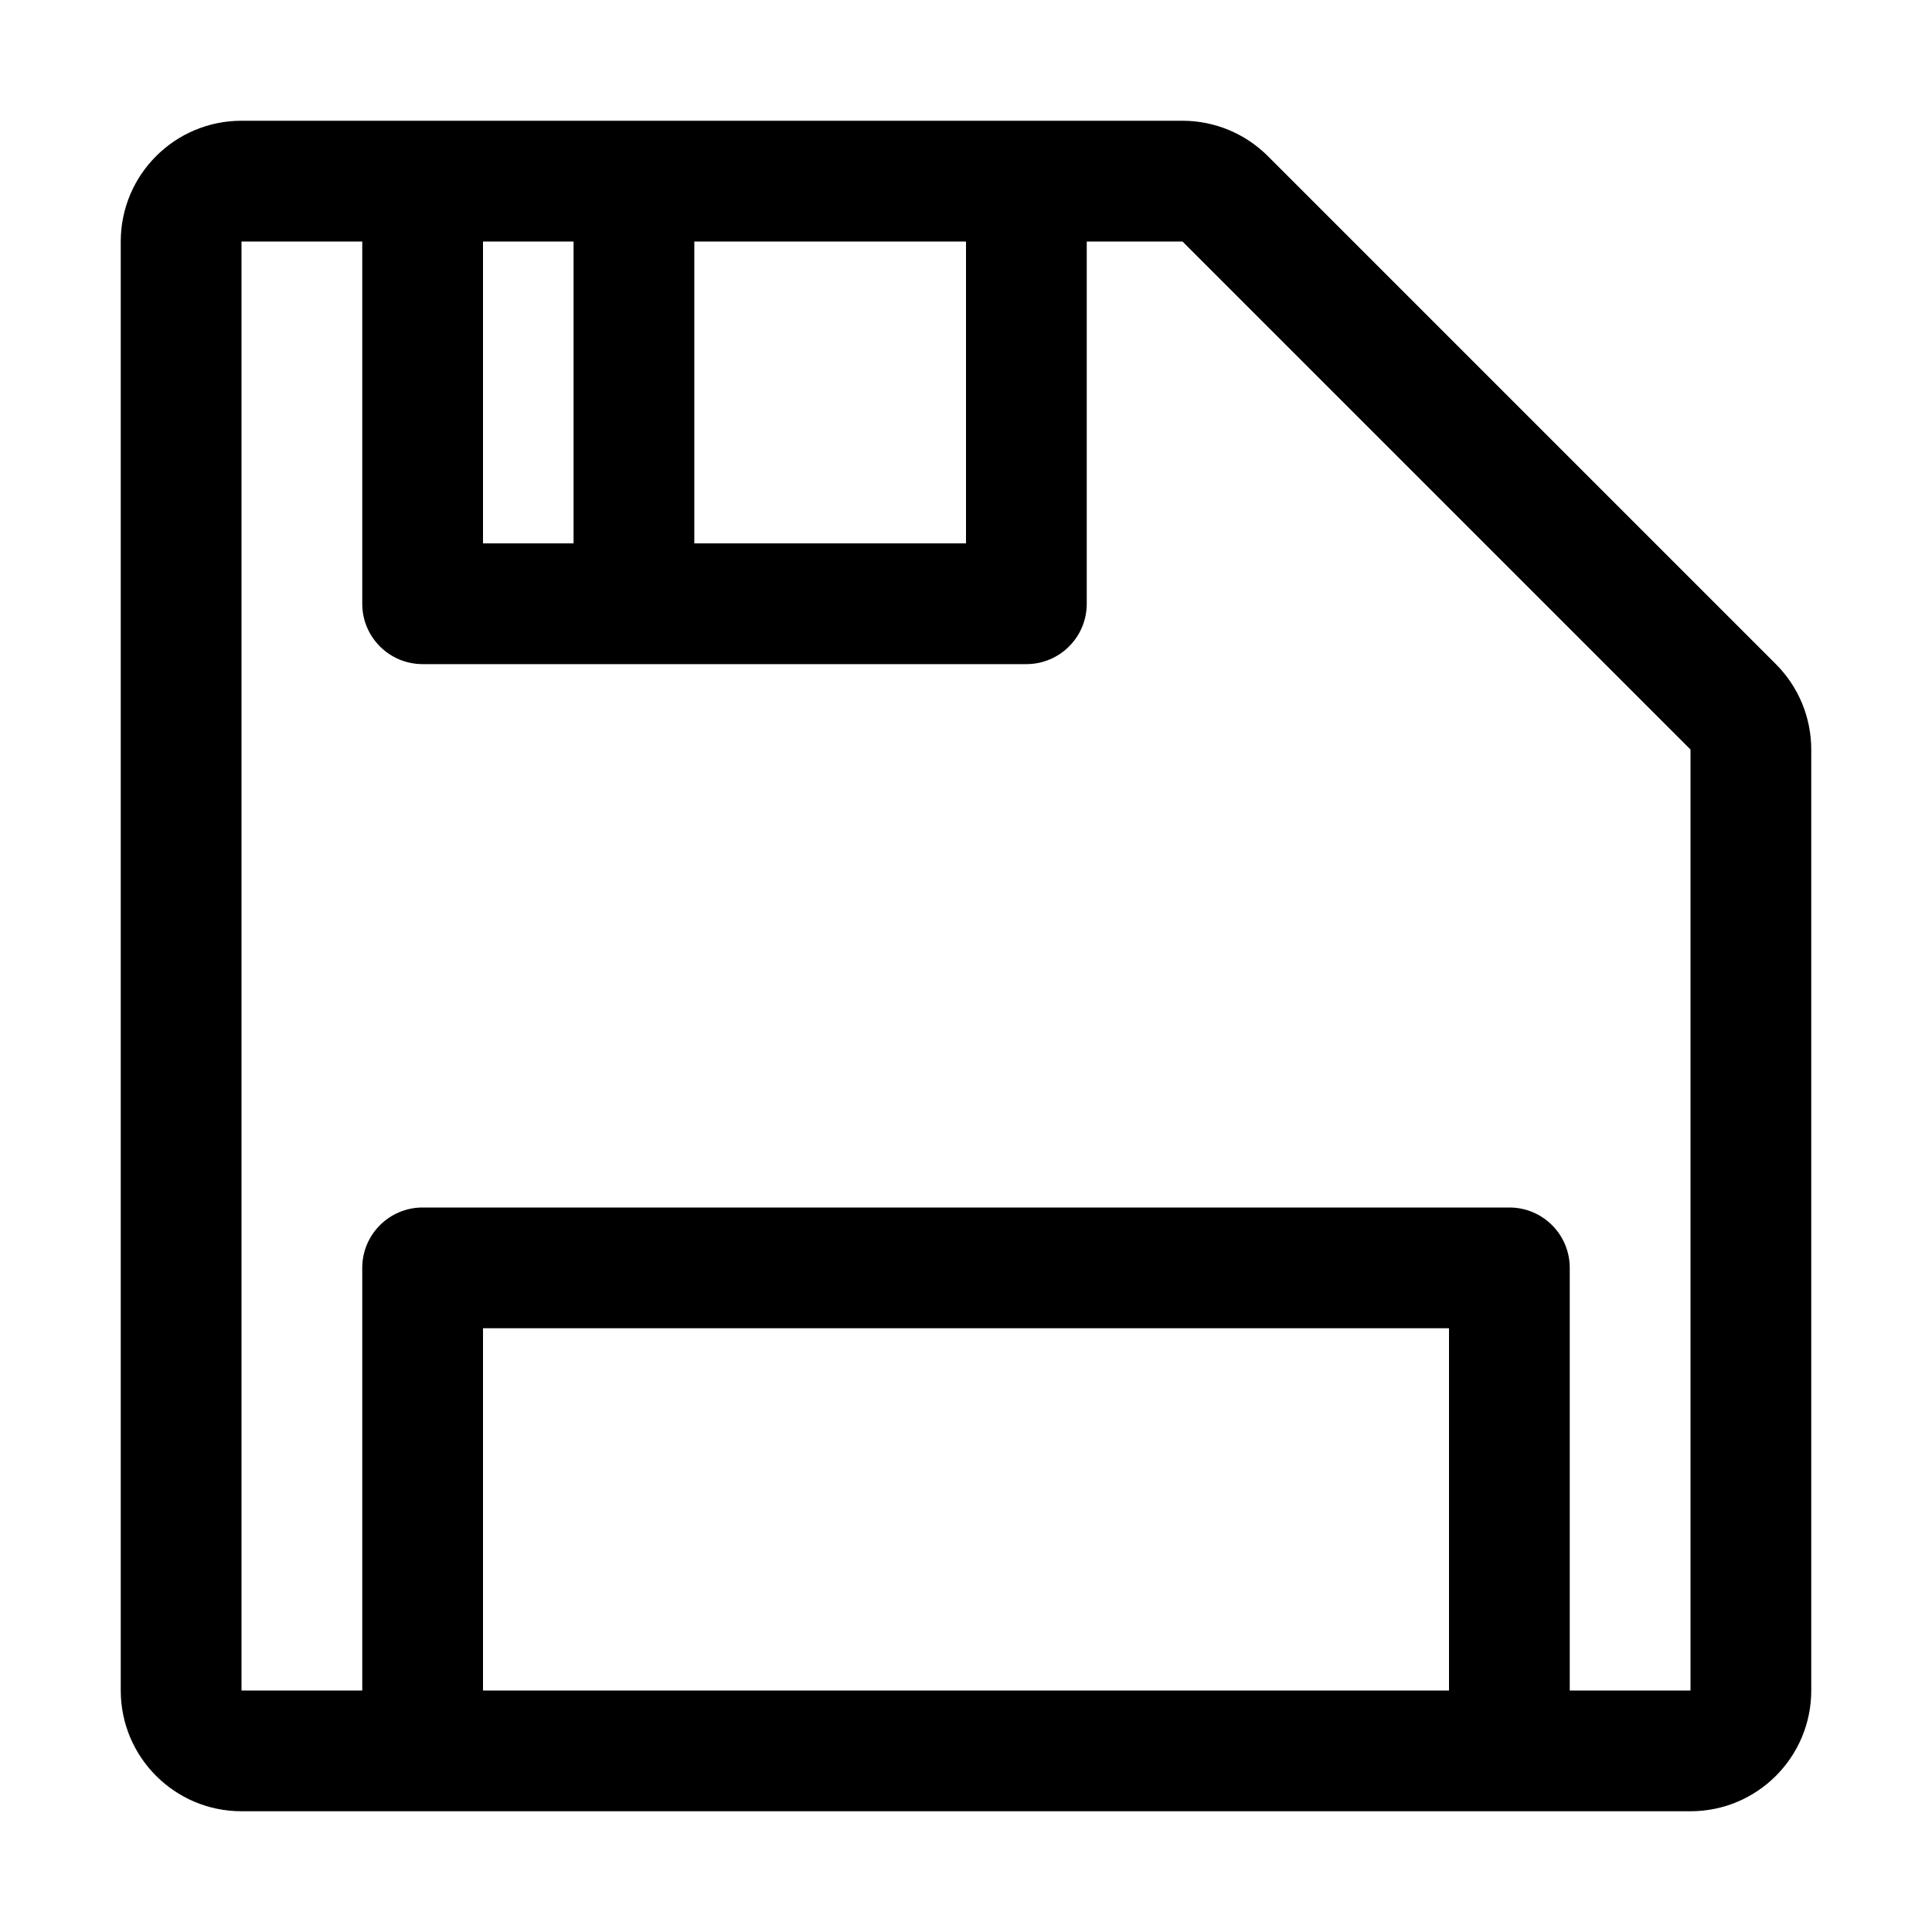
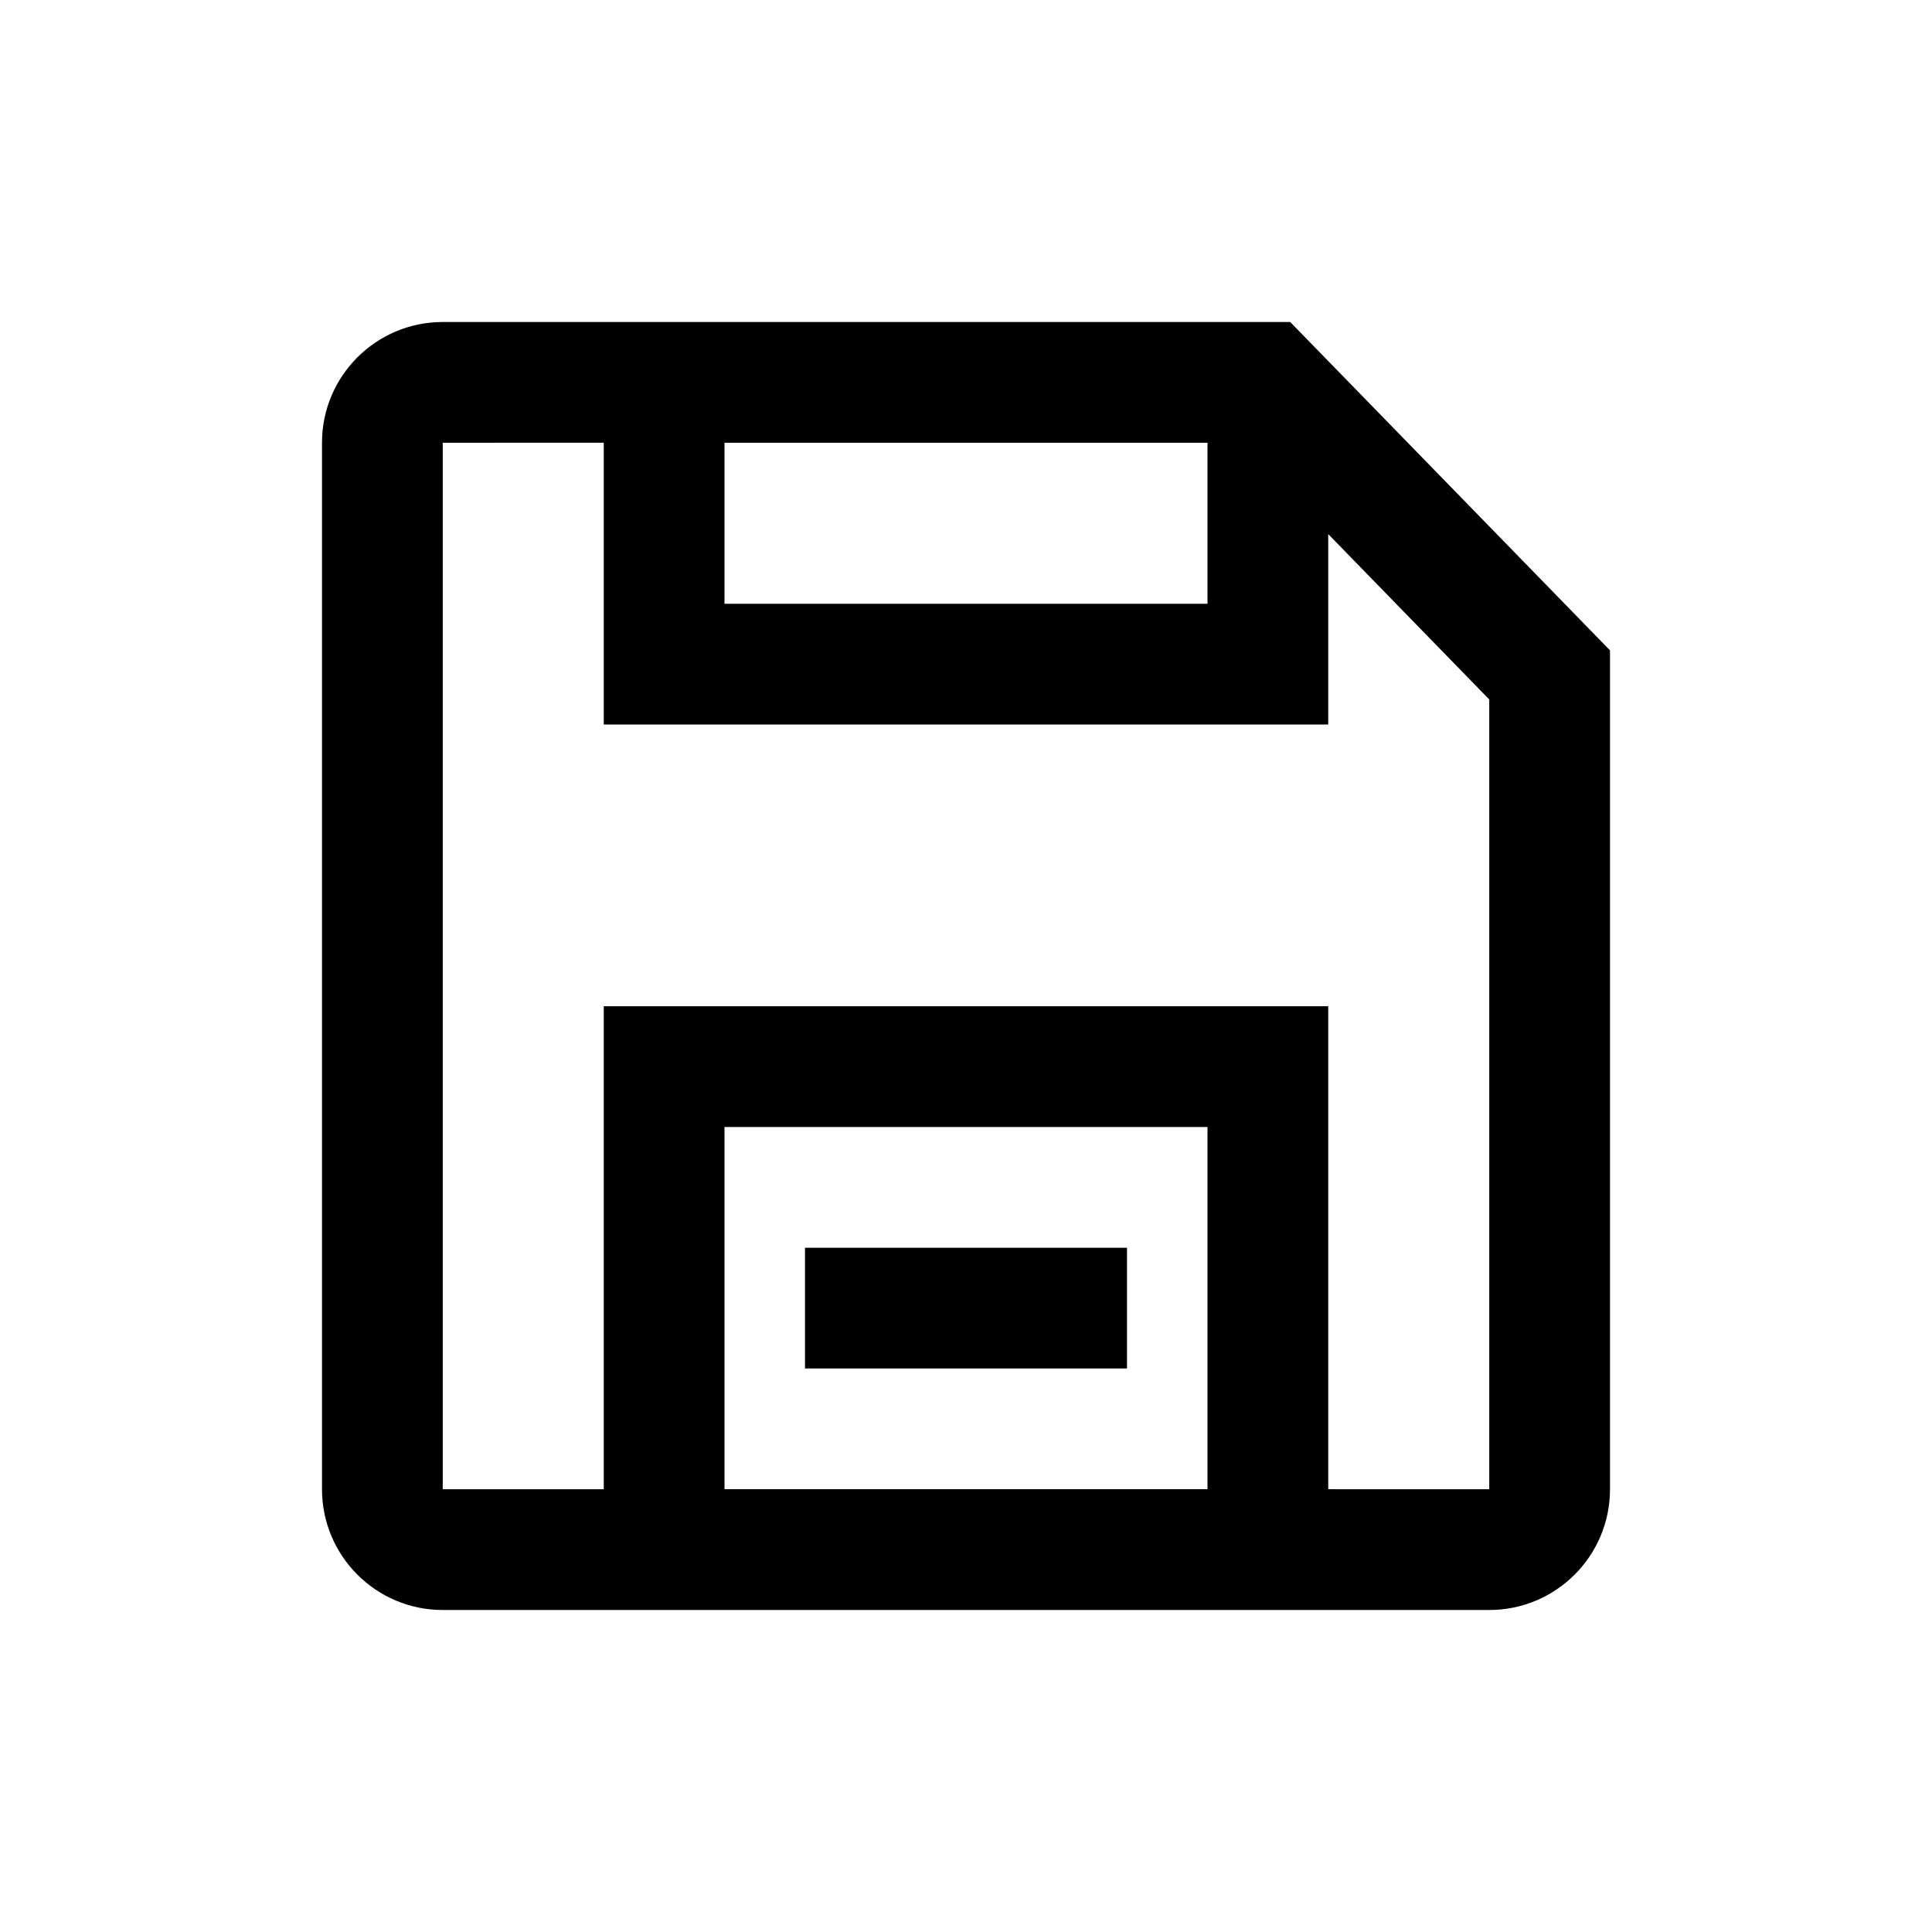
<svg xmlns="http://www.w3.org/2000/svg" class="icon" width="200px" height="200.00px" viewBox="0 0 1024 1024" version="1.1">
-   <path d="M941.248 352L672 82.752A64 64 0 0 0 626.752 64H128a64 64 0 0 0-64 64v768a64 64 0 0 0 64 64h768a64 64 0 0 0 64-64V397.248A64 64 0 0 0 941.248 352zM256 128h48v160H256V128z m112 0H512v160h-144V128zM256 896v-192h512v192H256z m640 0h-64v-224a32 32 0 0 0-32-32H224a32 32 0 0 0-32 32v224H128V128h64v192a32 32 0 0 0 32 32h320a32 32 0 0 0 32-32V128h50.752L896 397.248V896z" />
+   <path d="M683.84 170.667L853.333 344.704V789.333a64 64 0 0 1-64 64H234.667a64 64 0 0 1-64-64V234.667a64 64 0 0 1 64-64h449.173zM320 234.645L234.667 234.667v554.667l85.333-0.021V533.333h384v255.979L789.333 789.333V370.731l-85.333-87.637V384H320v-149.355zM640 597.333H384v191.979h256V597.333z m-42.667 64v64h-170.667v-64h170.667z m42.667-426.667H384v85.333h256v-85.333z" />
</svg>
